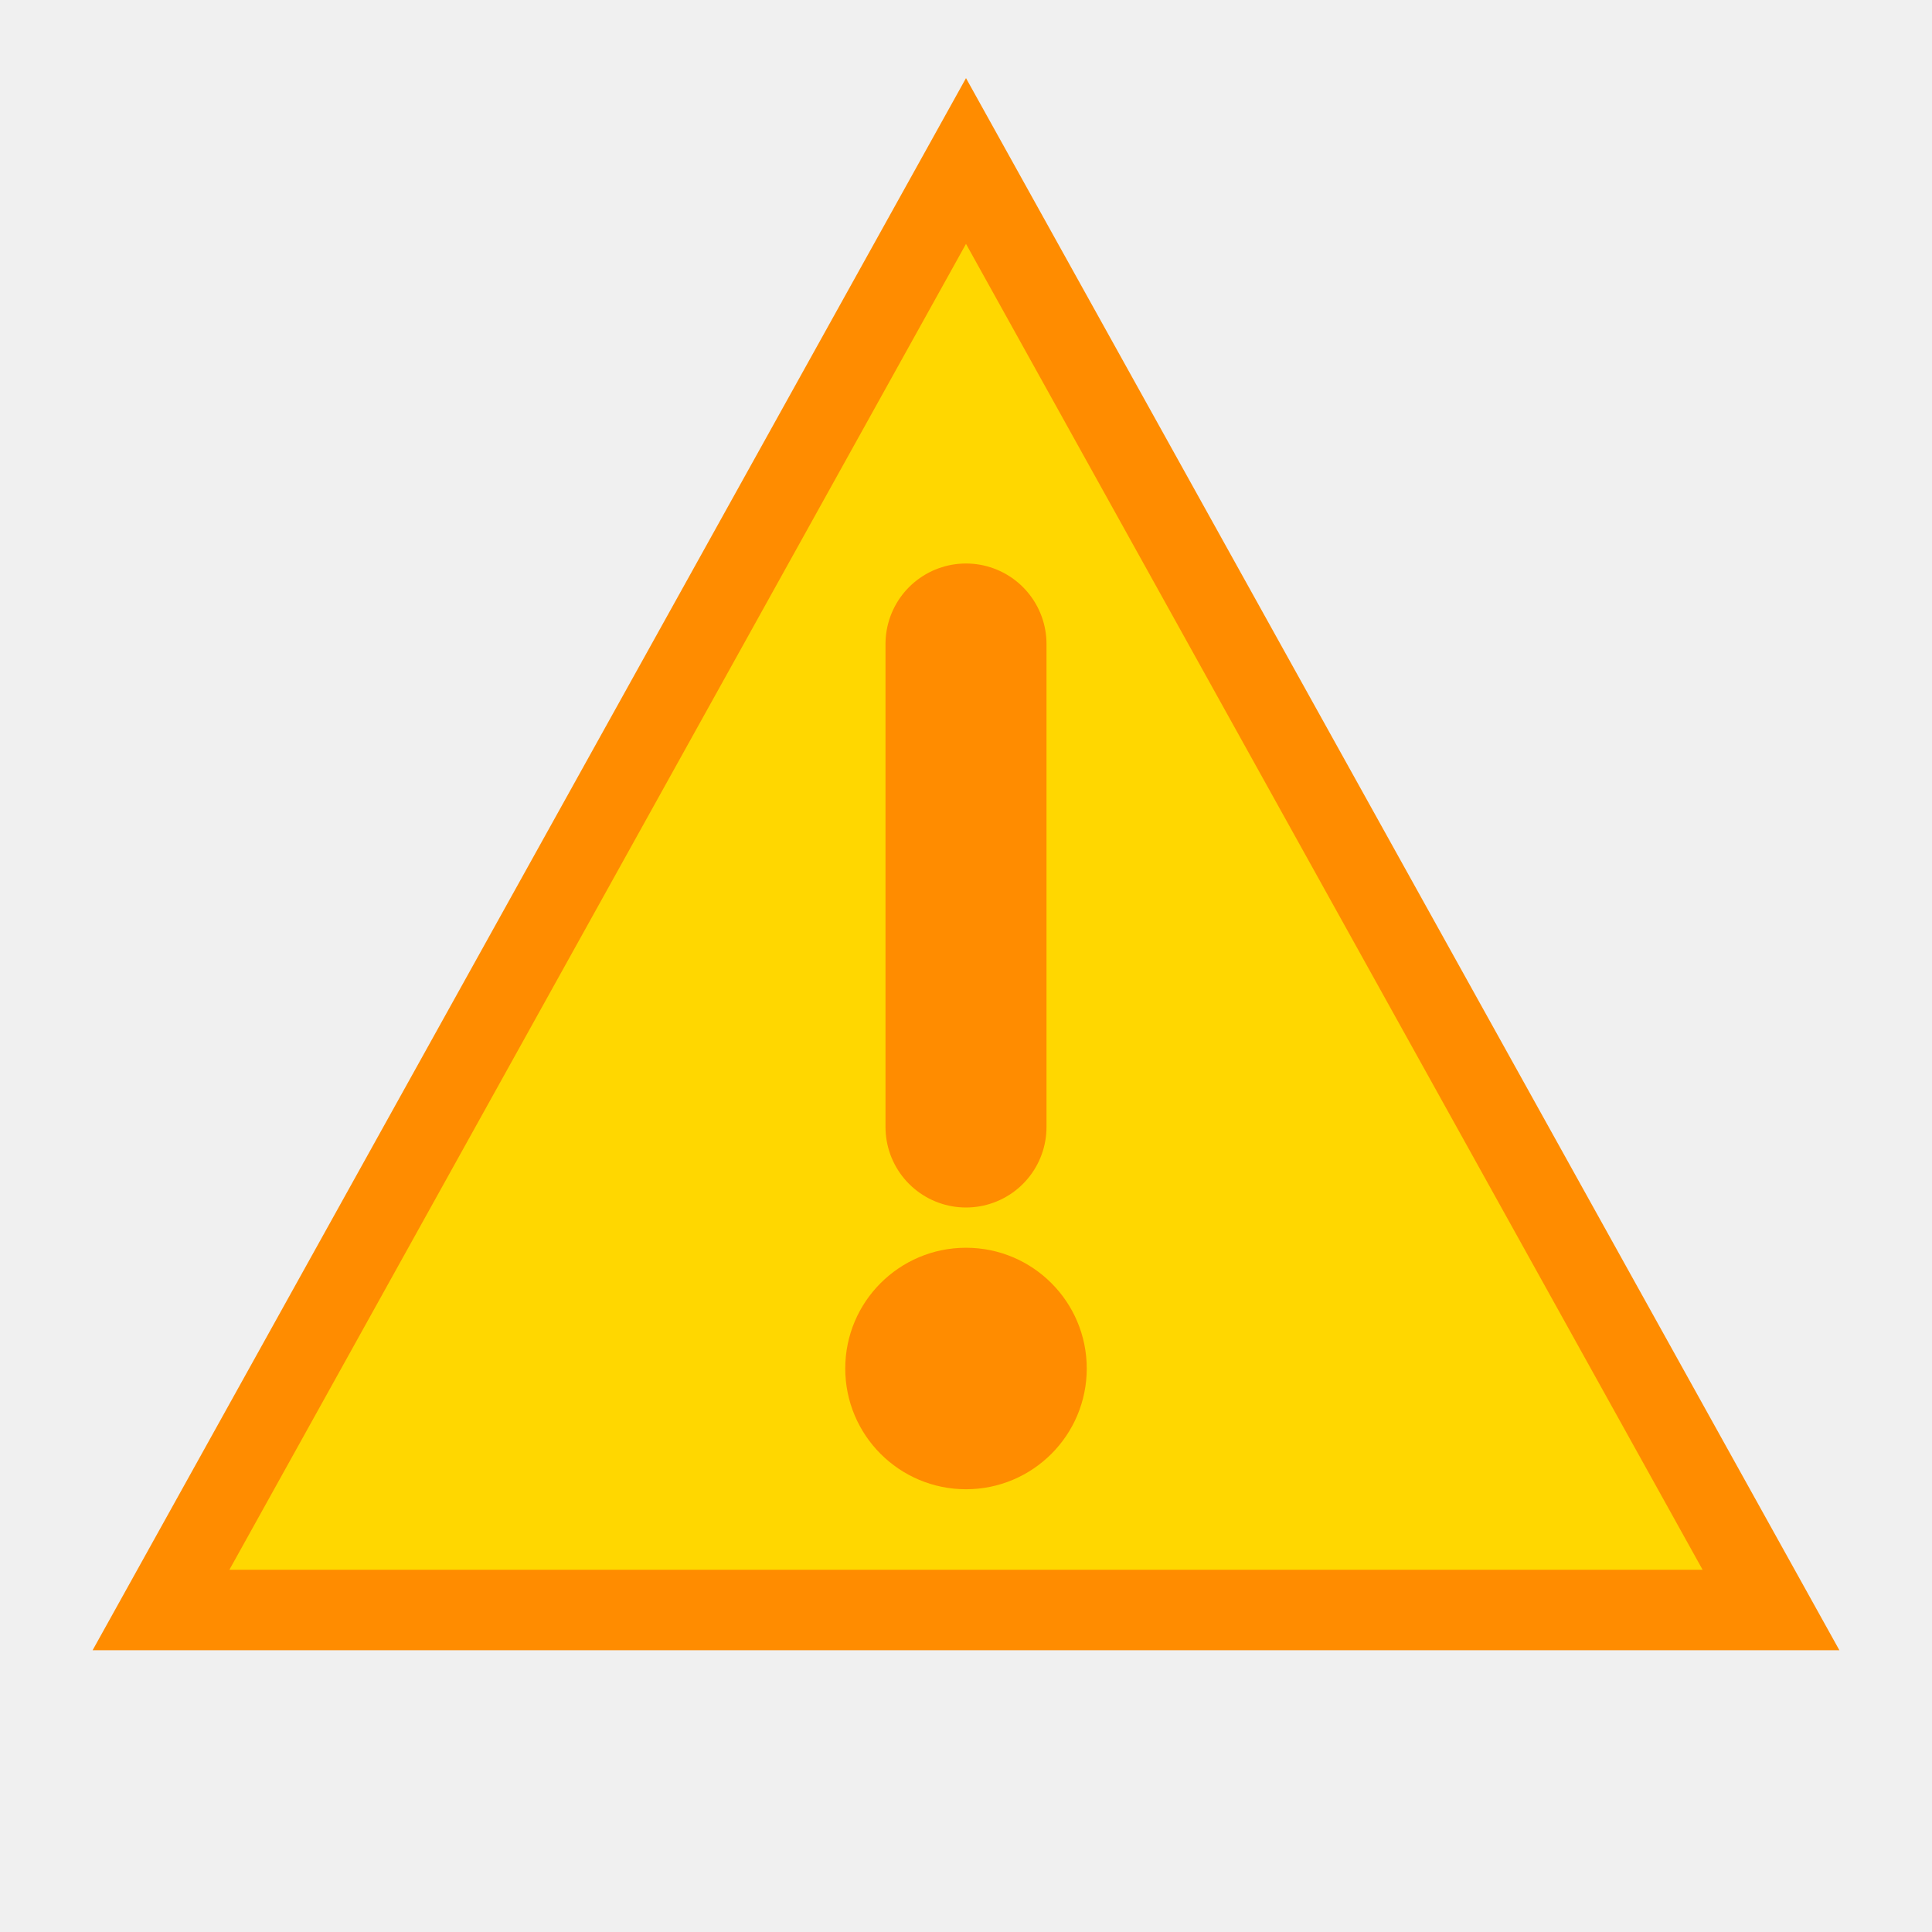
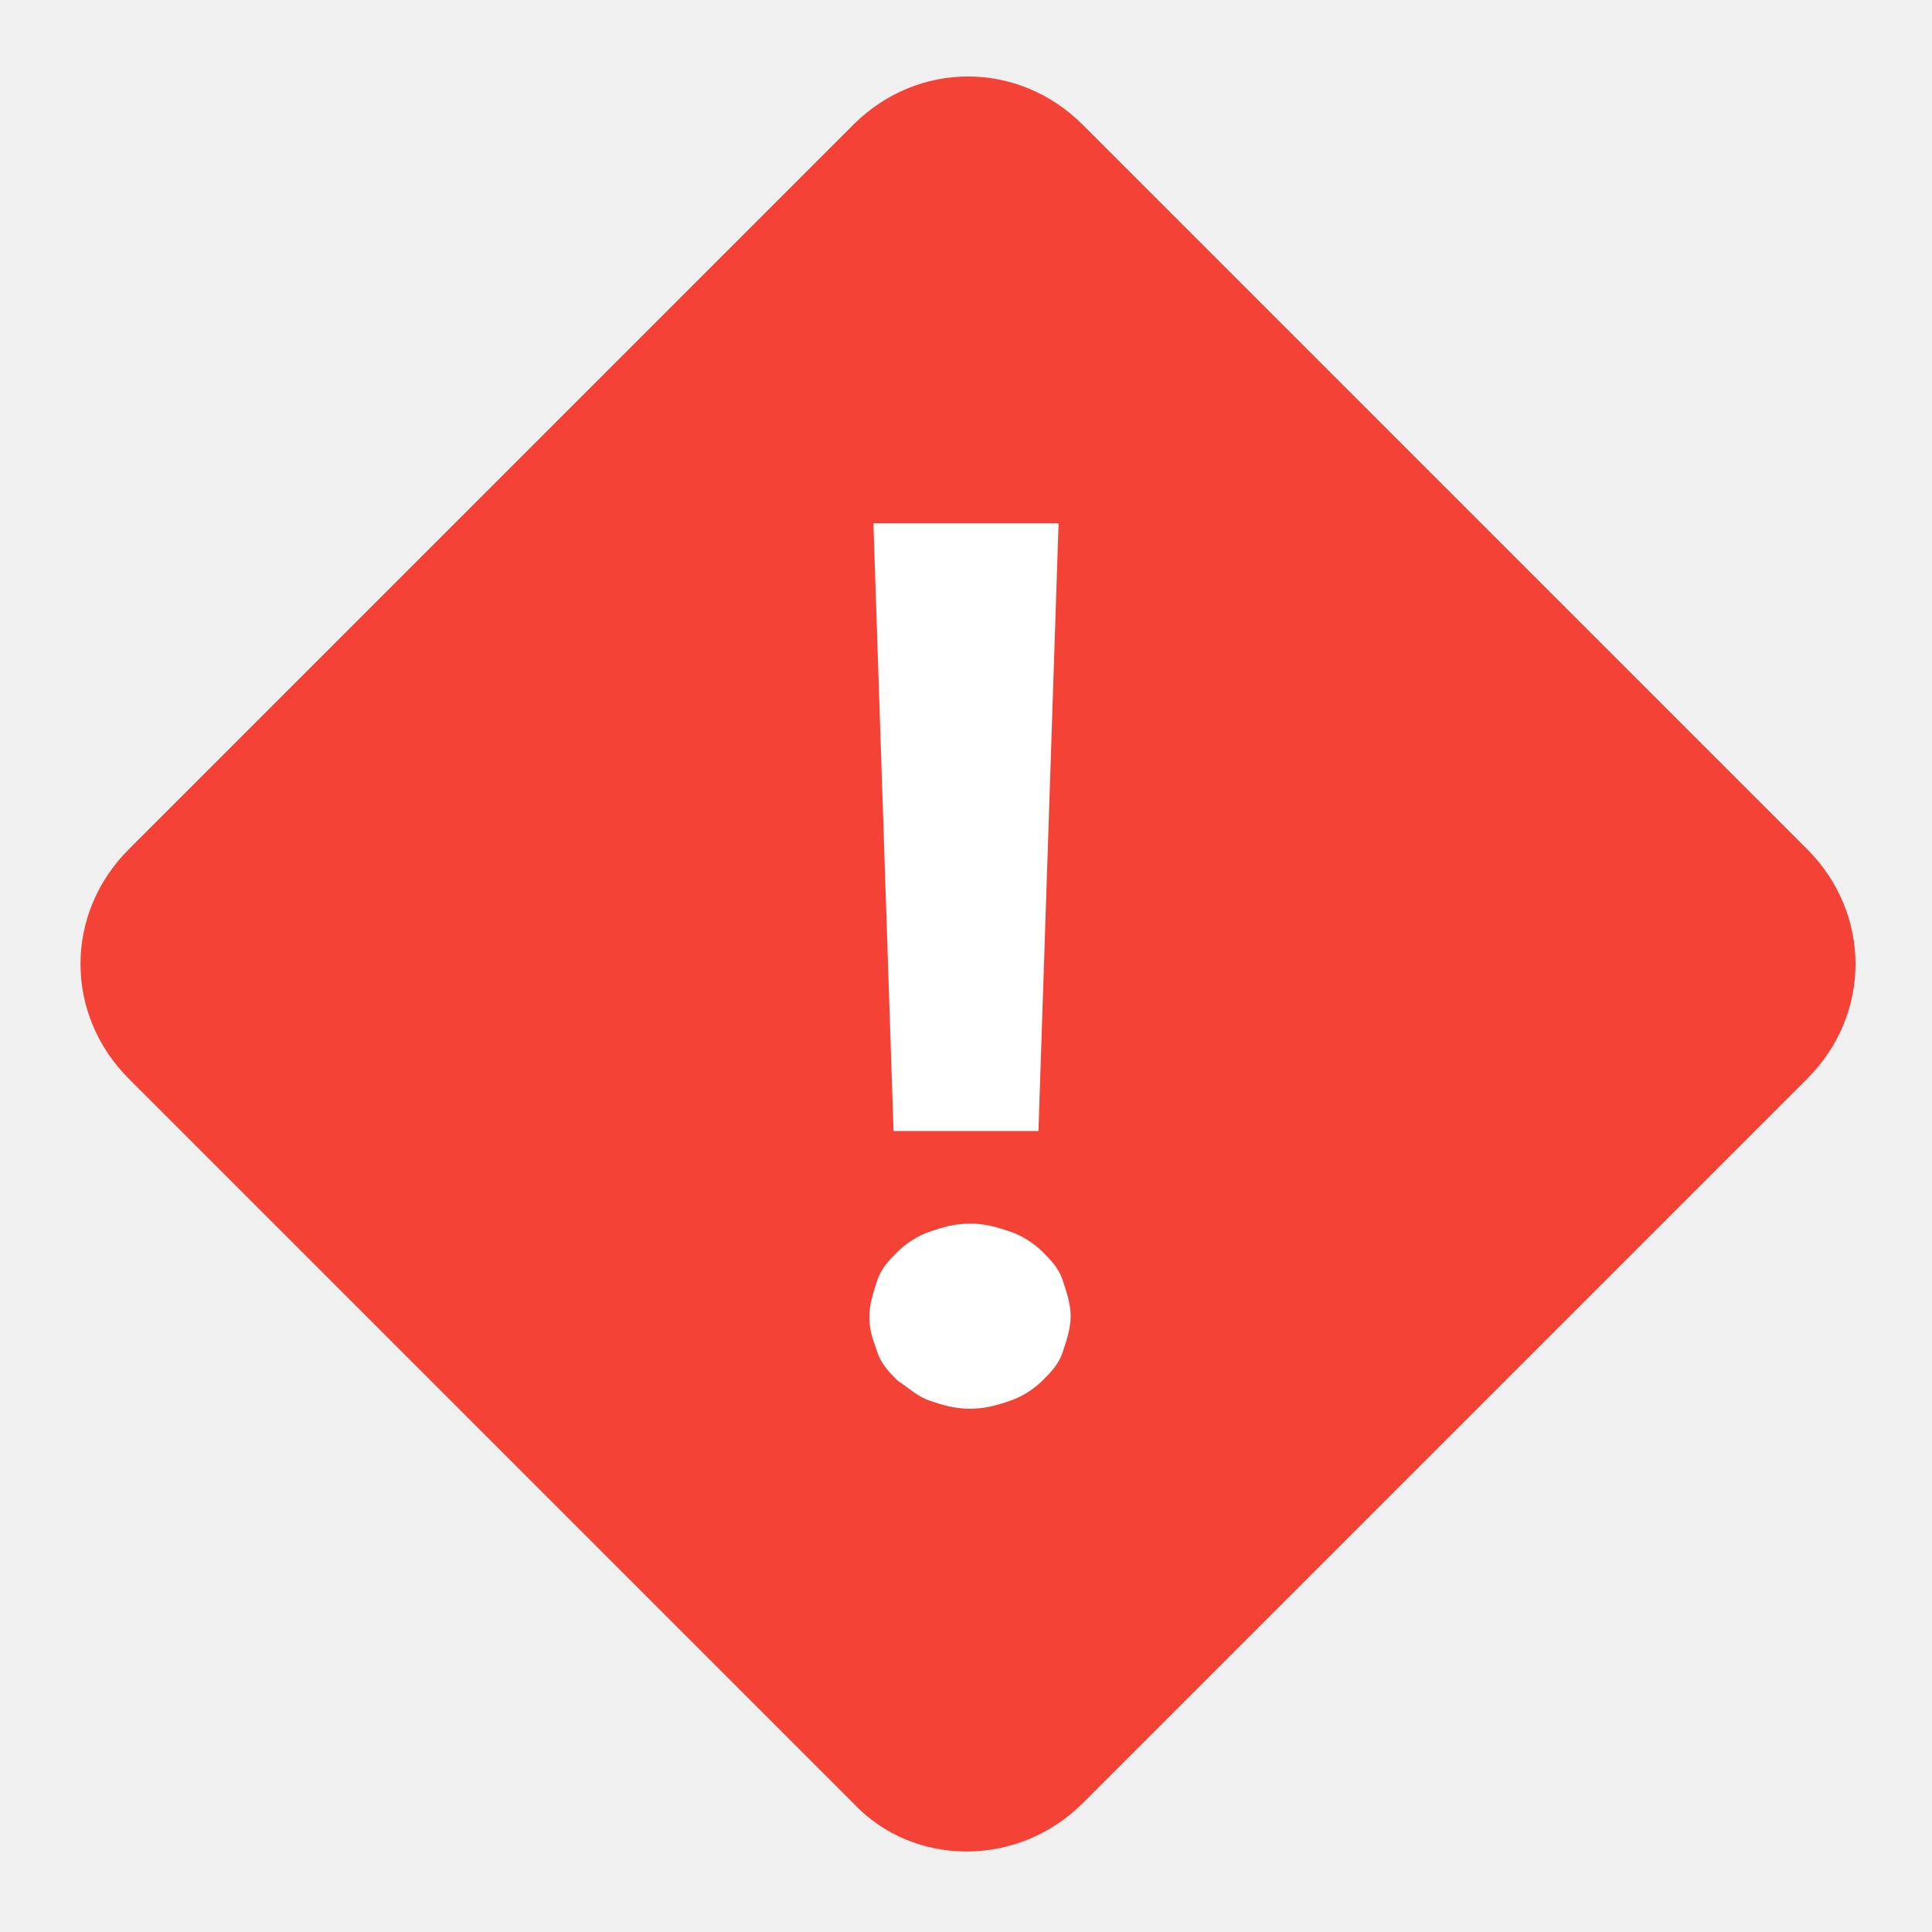
- <svg xmlns="http://www.w3.org/2000/svg" viewBox="0 0 24 24" width="24" height="24">
-   <path d="M12 2 L22 20 L2 20 Z" fill="#FFD700" stroke="#FF8C00" stroke-width="1" />
-   <path d="M12 8 L12 14" stroke="#FF8C00" stroke-width="2" stroke-linecap="round" />
-   <circle cx="12" cy="17" r="1.5" fill="#FF8C00" />
+ <svg xmlns="http://www.w3.org/2000/svg" version="1" viewBox="0 0 48 48" enable-background="new 0 0 48 48">
+   <path fill="#f44336" d="M21.2 44.8l-18-18c-1.6-1.6-1.6-4.1.0-5.7l18-18c1.6-1.6 4.1-1.6 5.7.0l18 18c1.6 1.6 1.6 4.1.0 5.7l-18 18c-1.6 1.6-4.2 1.6-5.7.0z" />
+   <path fill="#fff" d="M21.6 32.7c0-.3.1-.6.2-.9.1-.3.3-.5.5-.7s.5-.4.8-.5.6-.2 1-.2.7.1 1 .2c.3.1.6.3.8.5s.4.4.5.7c.1.3.2.6.2.9s-.1.6-.2.9-.3.5-.5.7-.5.4-.8.5-.6.2-1 .2-.7-.1-1-.2-.5-.3-.8-.5c-.2-.2-.4-.4-.5-.7S21.6 33.1 21.6 32.7zm4.2-4.6h-3.6L21.7 13h4.6L25.8 28.1z" />
</svg>
